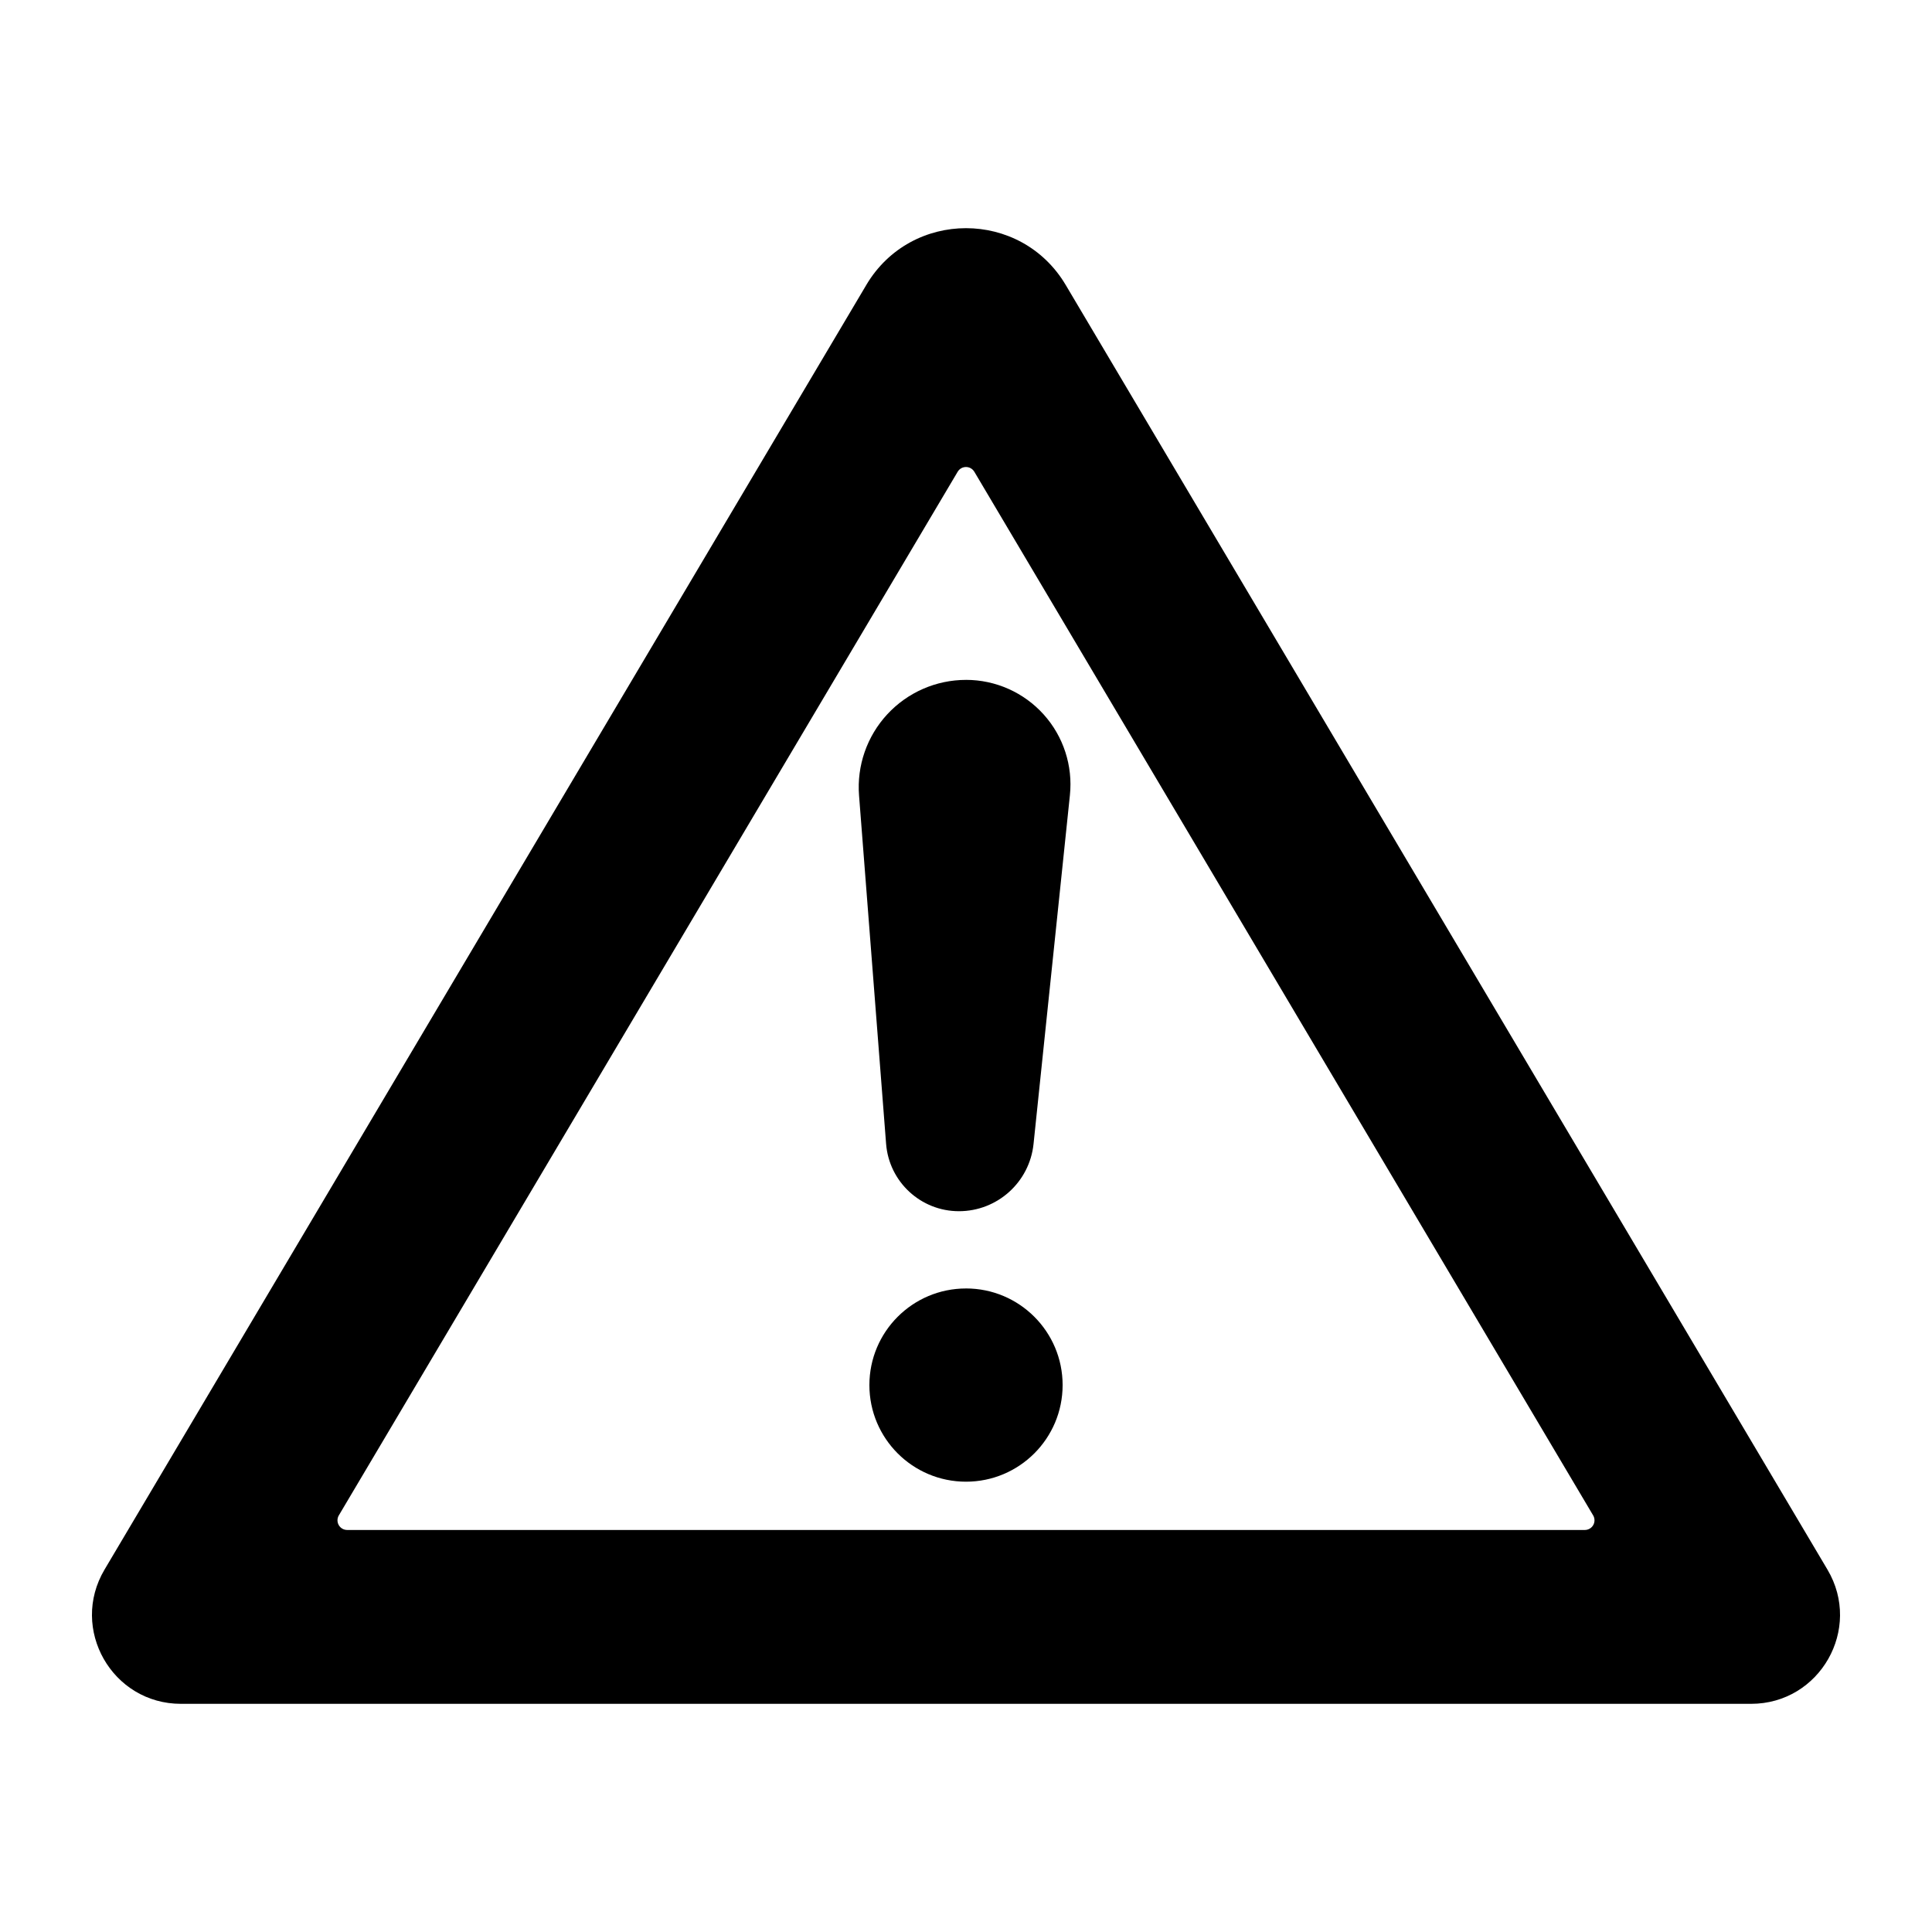
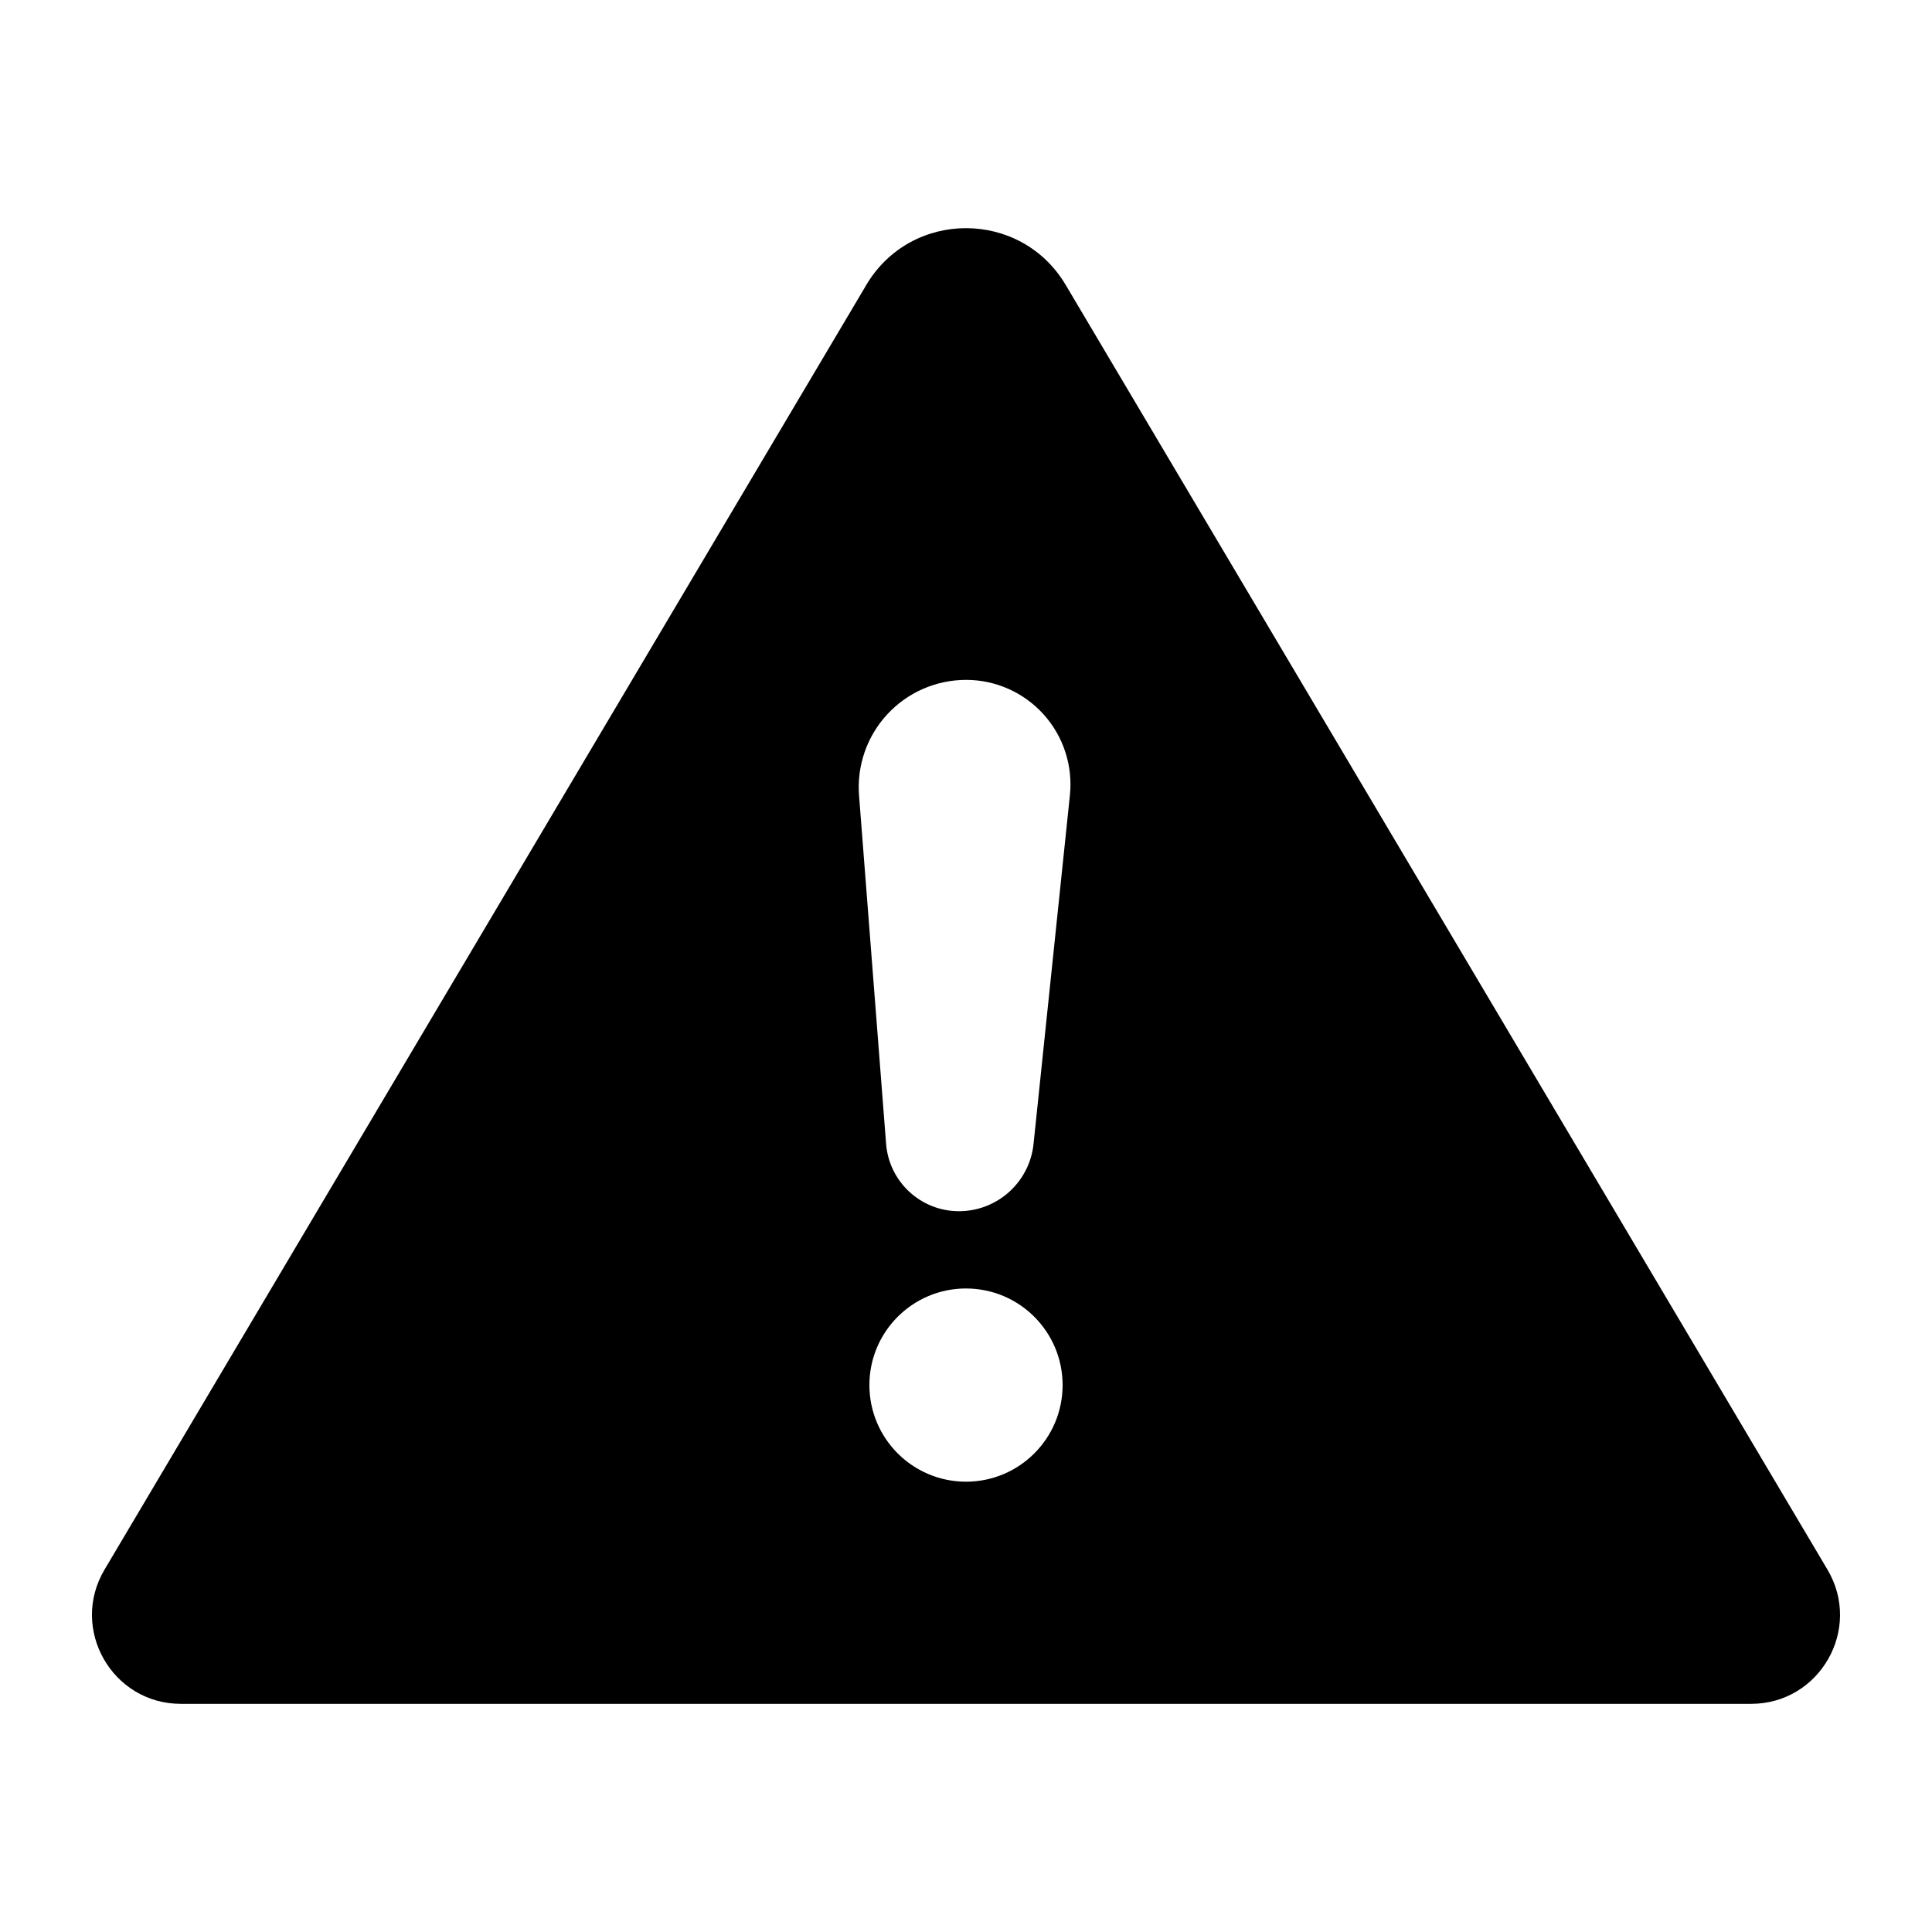
- <svg xmlns="http://www.w3.org/2000/svg" width="100" height="100" fill="none" viewBox="0 0 100 100">
-   <path fill="#000" d="M50 66.69a5 5 0 1 1 0 10.002 5 5 0 0 1 0-10.001Zm0-31.5a5.407 5.407 0 0 1 5.378 5.968L53.496 59.21a3.884 3.884 0 0 1-3.862 3.482 3.782 3.782 0 0 1-3.77-3.49l-1.4-18.028A5.553 5.553 0 0 1 50 35.191Z" />
-   <path fill="#000" fill-rule="evenodd" d="M44.839 14.75c2.324-3.92 7.998-3.92 10.322 0L94.59 81.244c1.818 3.066-.392 6.946-3.956 6.946H9.366c-3.565 0-5.774-3.88-3.956-6.947L44.84 14.75Zm5.59 9.666a.5.5 0 0 0-.859 0l-32.032 54.02a.5.5 0 0 0 .43.755h64.063a.5.5 0 0 0 .43-.755L50.43 24.416Z" clip-rule="evenodd" />
+ <svg xmlns="http://www.w3.org/2000/svg" width="100" height="100" fill="currentColor" viewBox="0 0 100 100">
+   <path fill-rule="evenodd" d="M44.839 14.749c2.324-3.92 7.998-3.92 10.322 0L94.59 81.244c1.818 3.066-.392 6.946-3.956 6.947H9.366c-3.565 0-5.774-3.88-3.956-6.947L44.84 14.75ZM50 66.691a5 5 0 1 0 .001 10.001 5 5 0 0 0-.001-10Zm0-31.5a5.554 5.554 0 0 0-5.536 5.983l1.4 18.028a3.783 3.783 0 0 0 3.77 3.49 3.884 3.884 0 0 0 3.862-3.482l1.882-18.05A5.407 5.407 0 0 0 50 35.19Z" clip-rule="evenodd" />
</svg>
